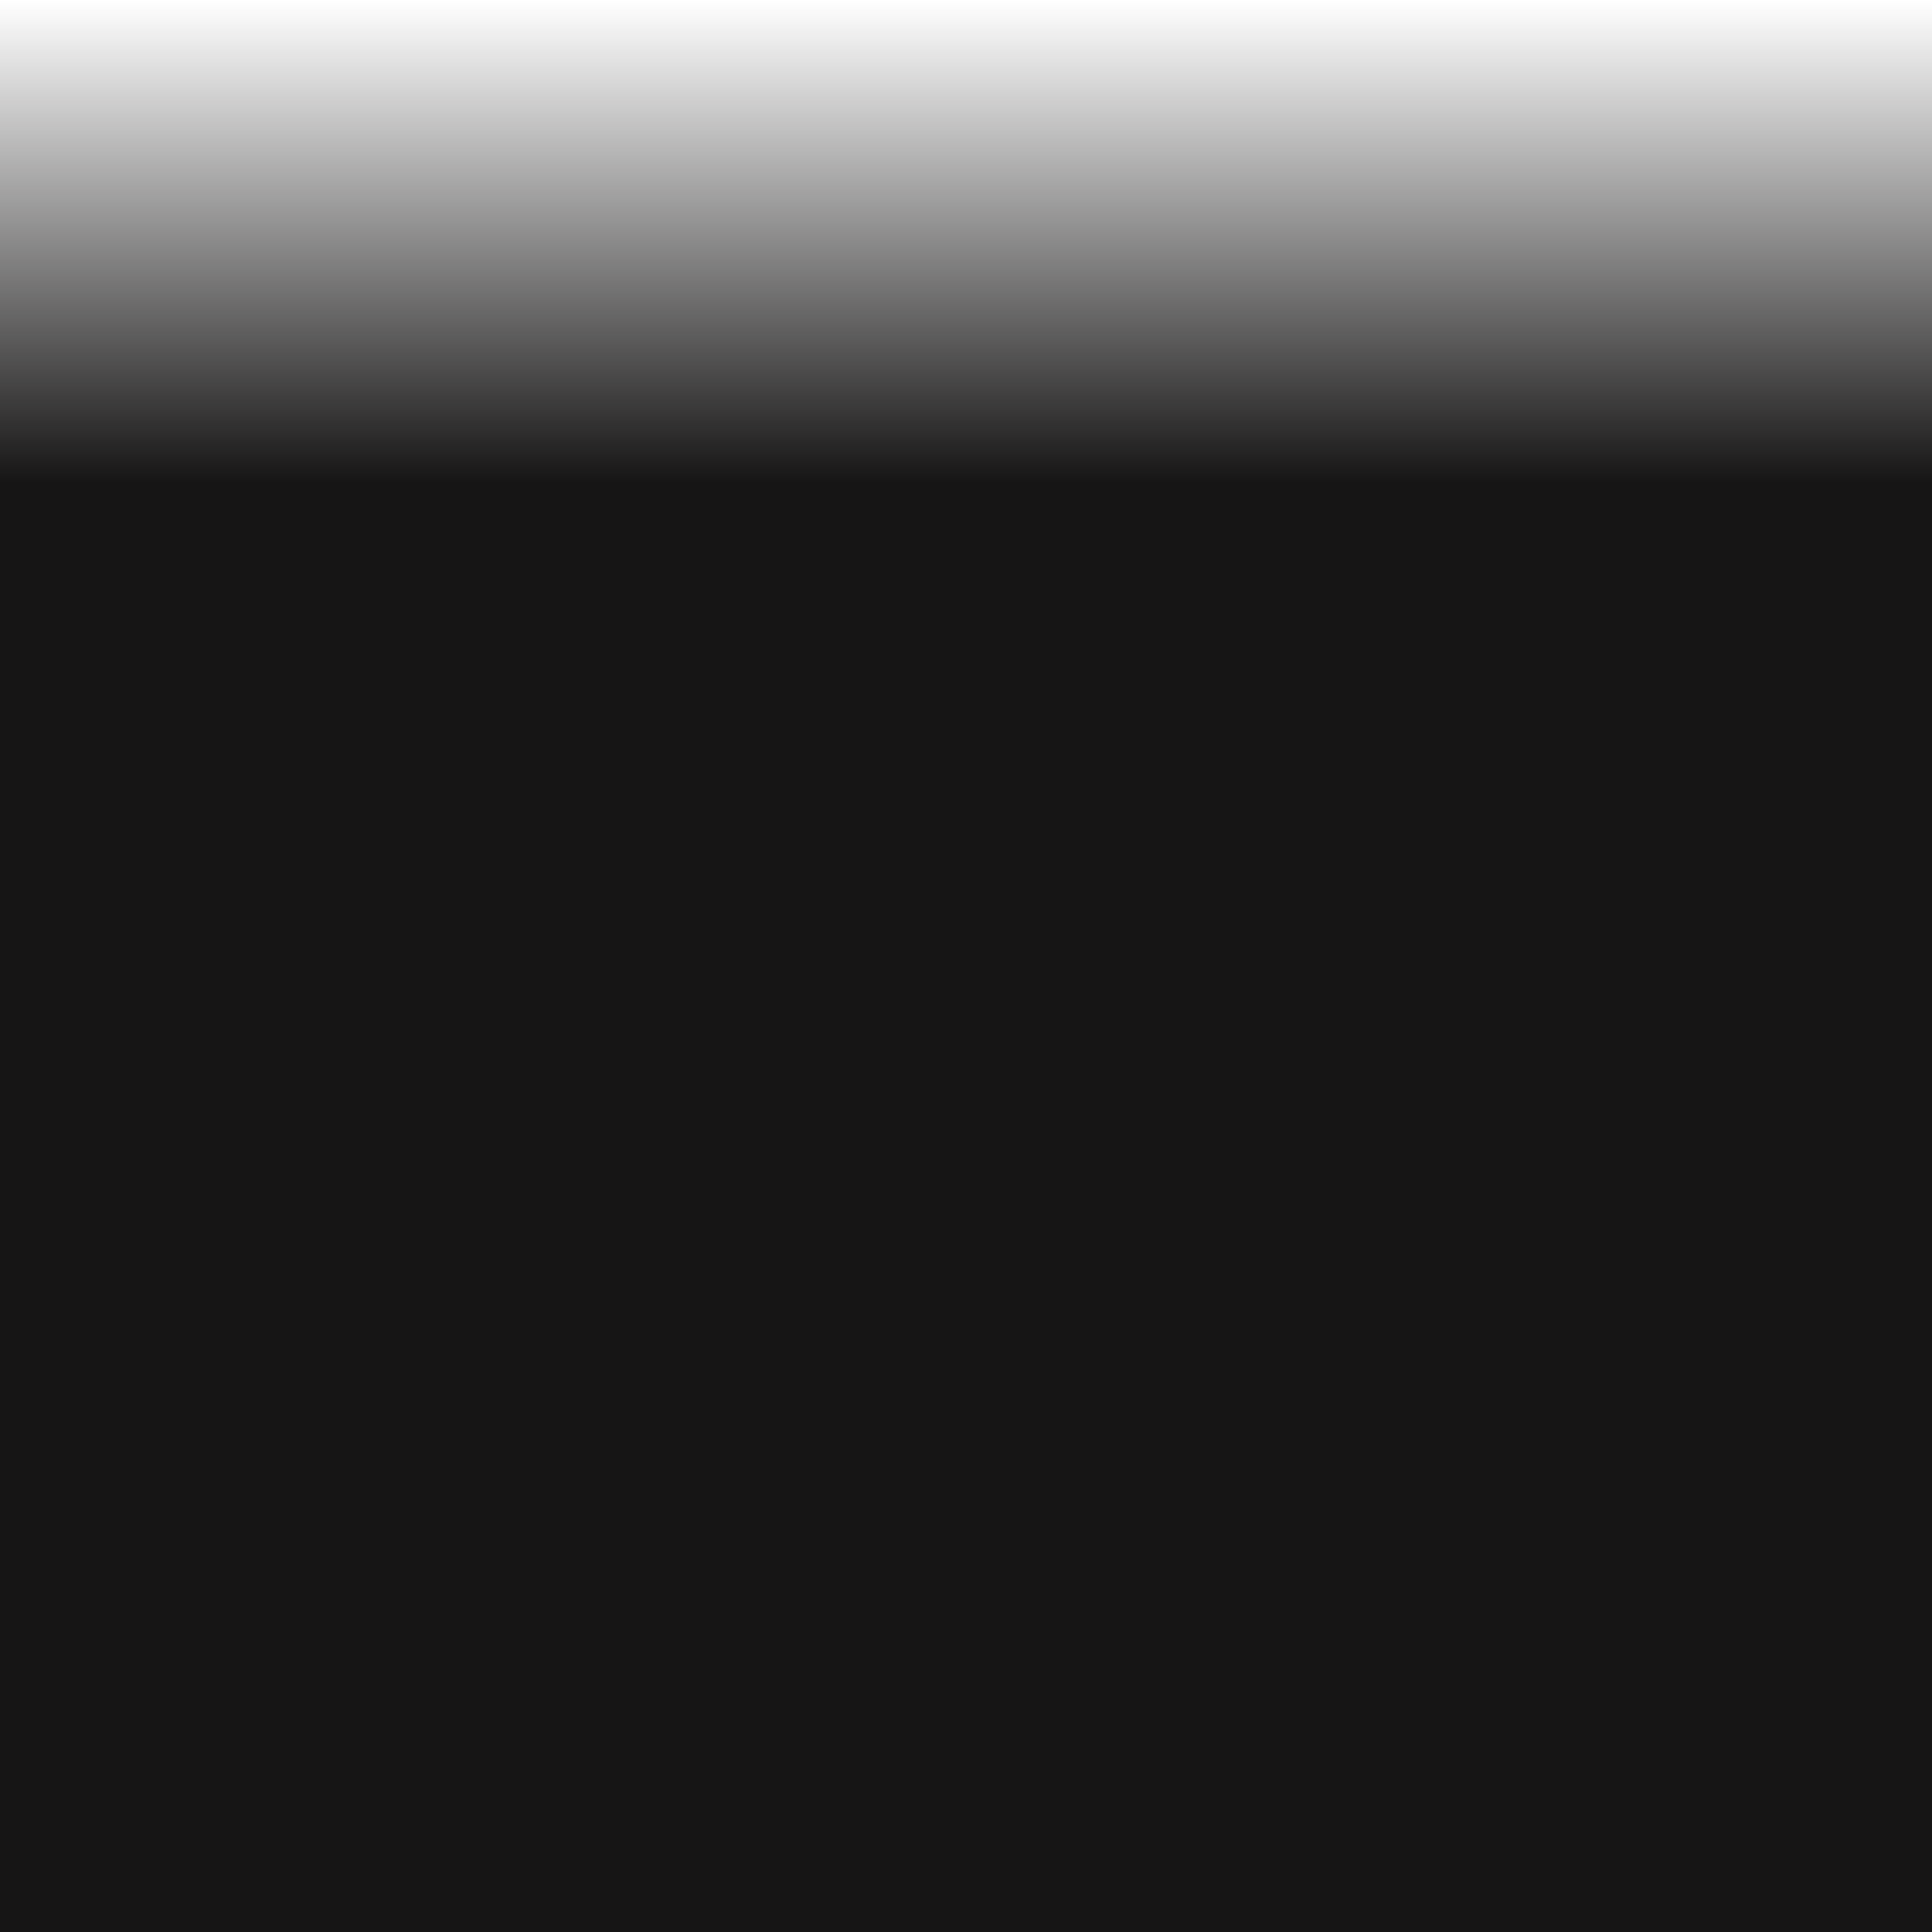
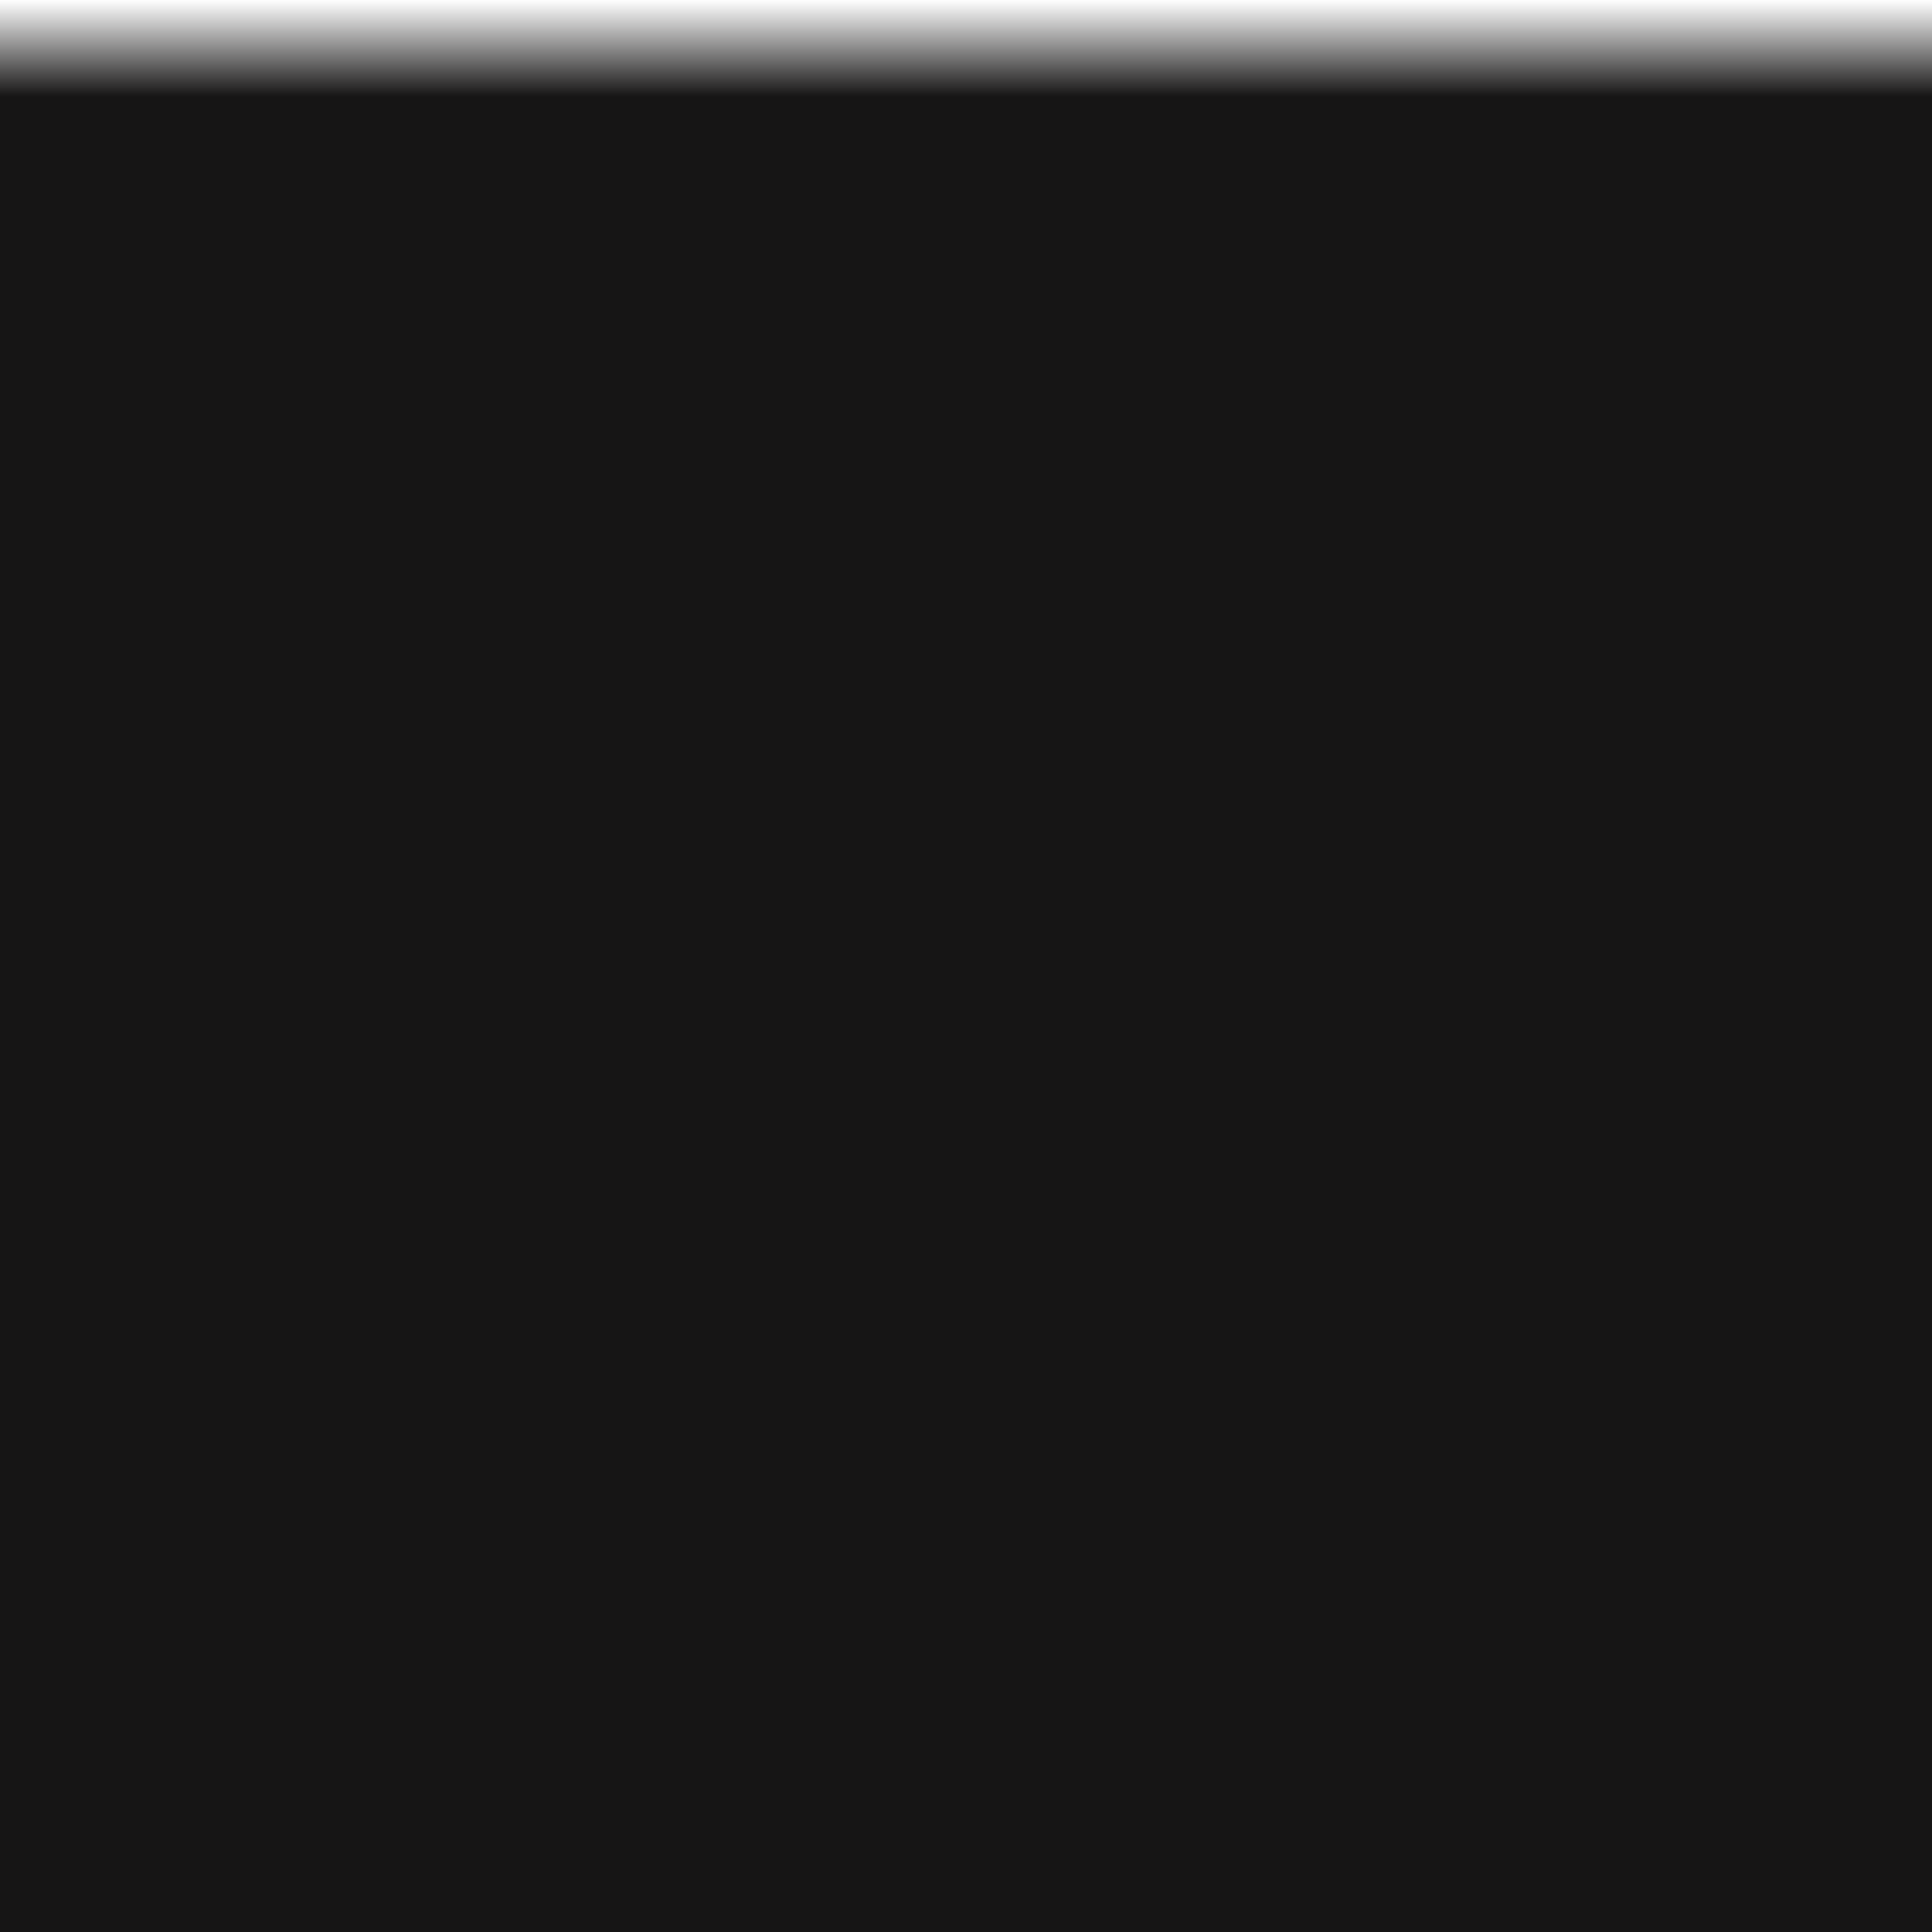
<svg xmlns="http://www.w3.org/2000/svg" width="2048" height="2048" viewBox="0 0 2048 2048">
  <defs>
    <style>.a{fill:url(#a);}</style>
    <linearGradient id="a" y1="1024" x2="2048" y2="1024" gradientUnits="userSpaceOnUse">
      <stop offset="0" stop-color="#161515" stop-opacity="0" />
-       <stop offset="0.25" stop-color="#161515" />
+       <stop offset="0.05" stop-color="#161515" />
    </linearGradient>
  </defs>
  <rect class="a" width="2048" height="2048" transform="translate(2048) rotate(90)" />
</svg>
